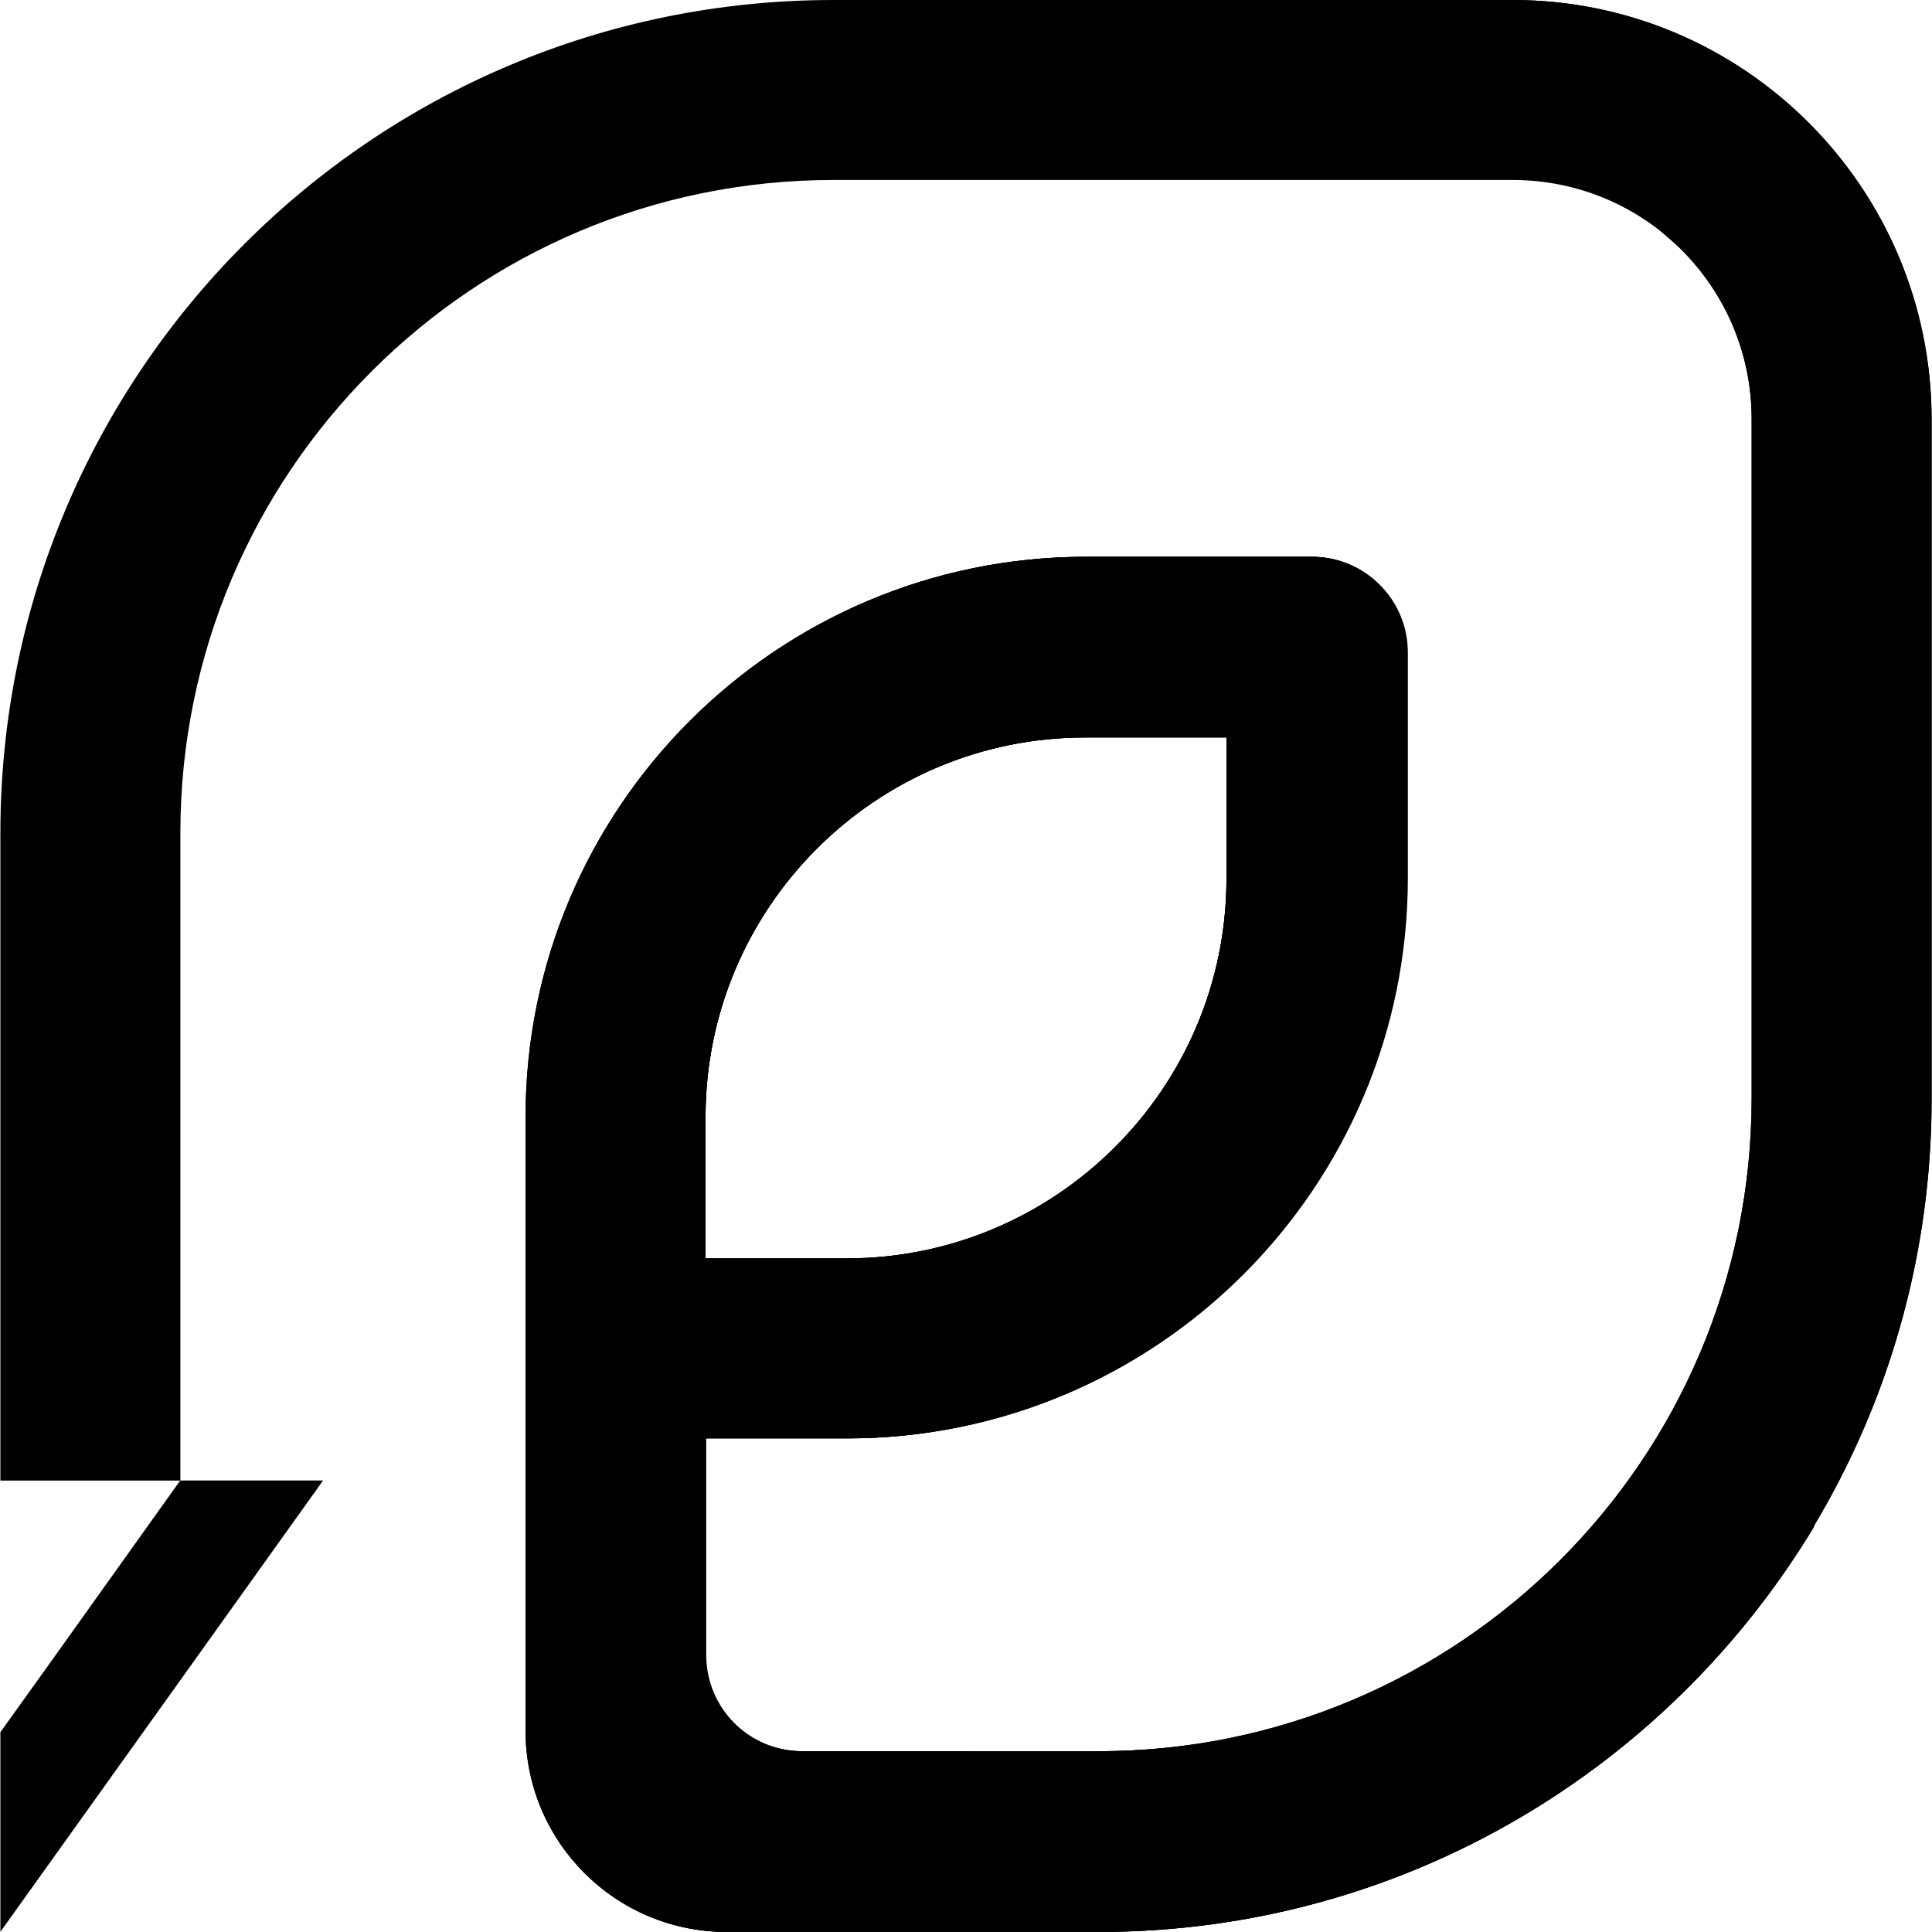
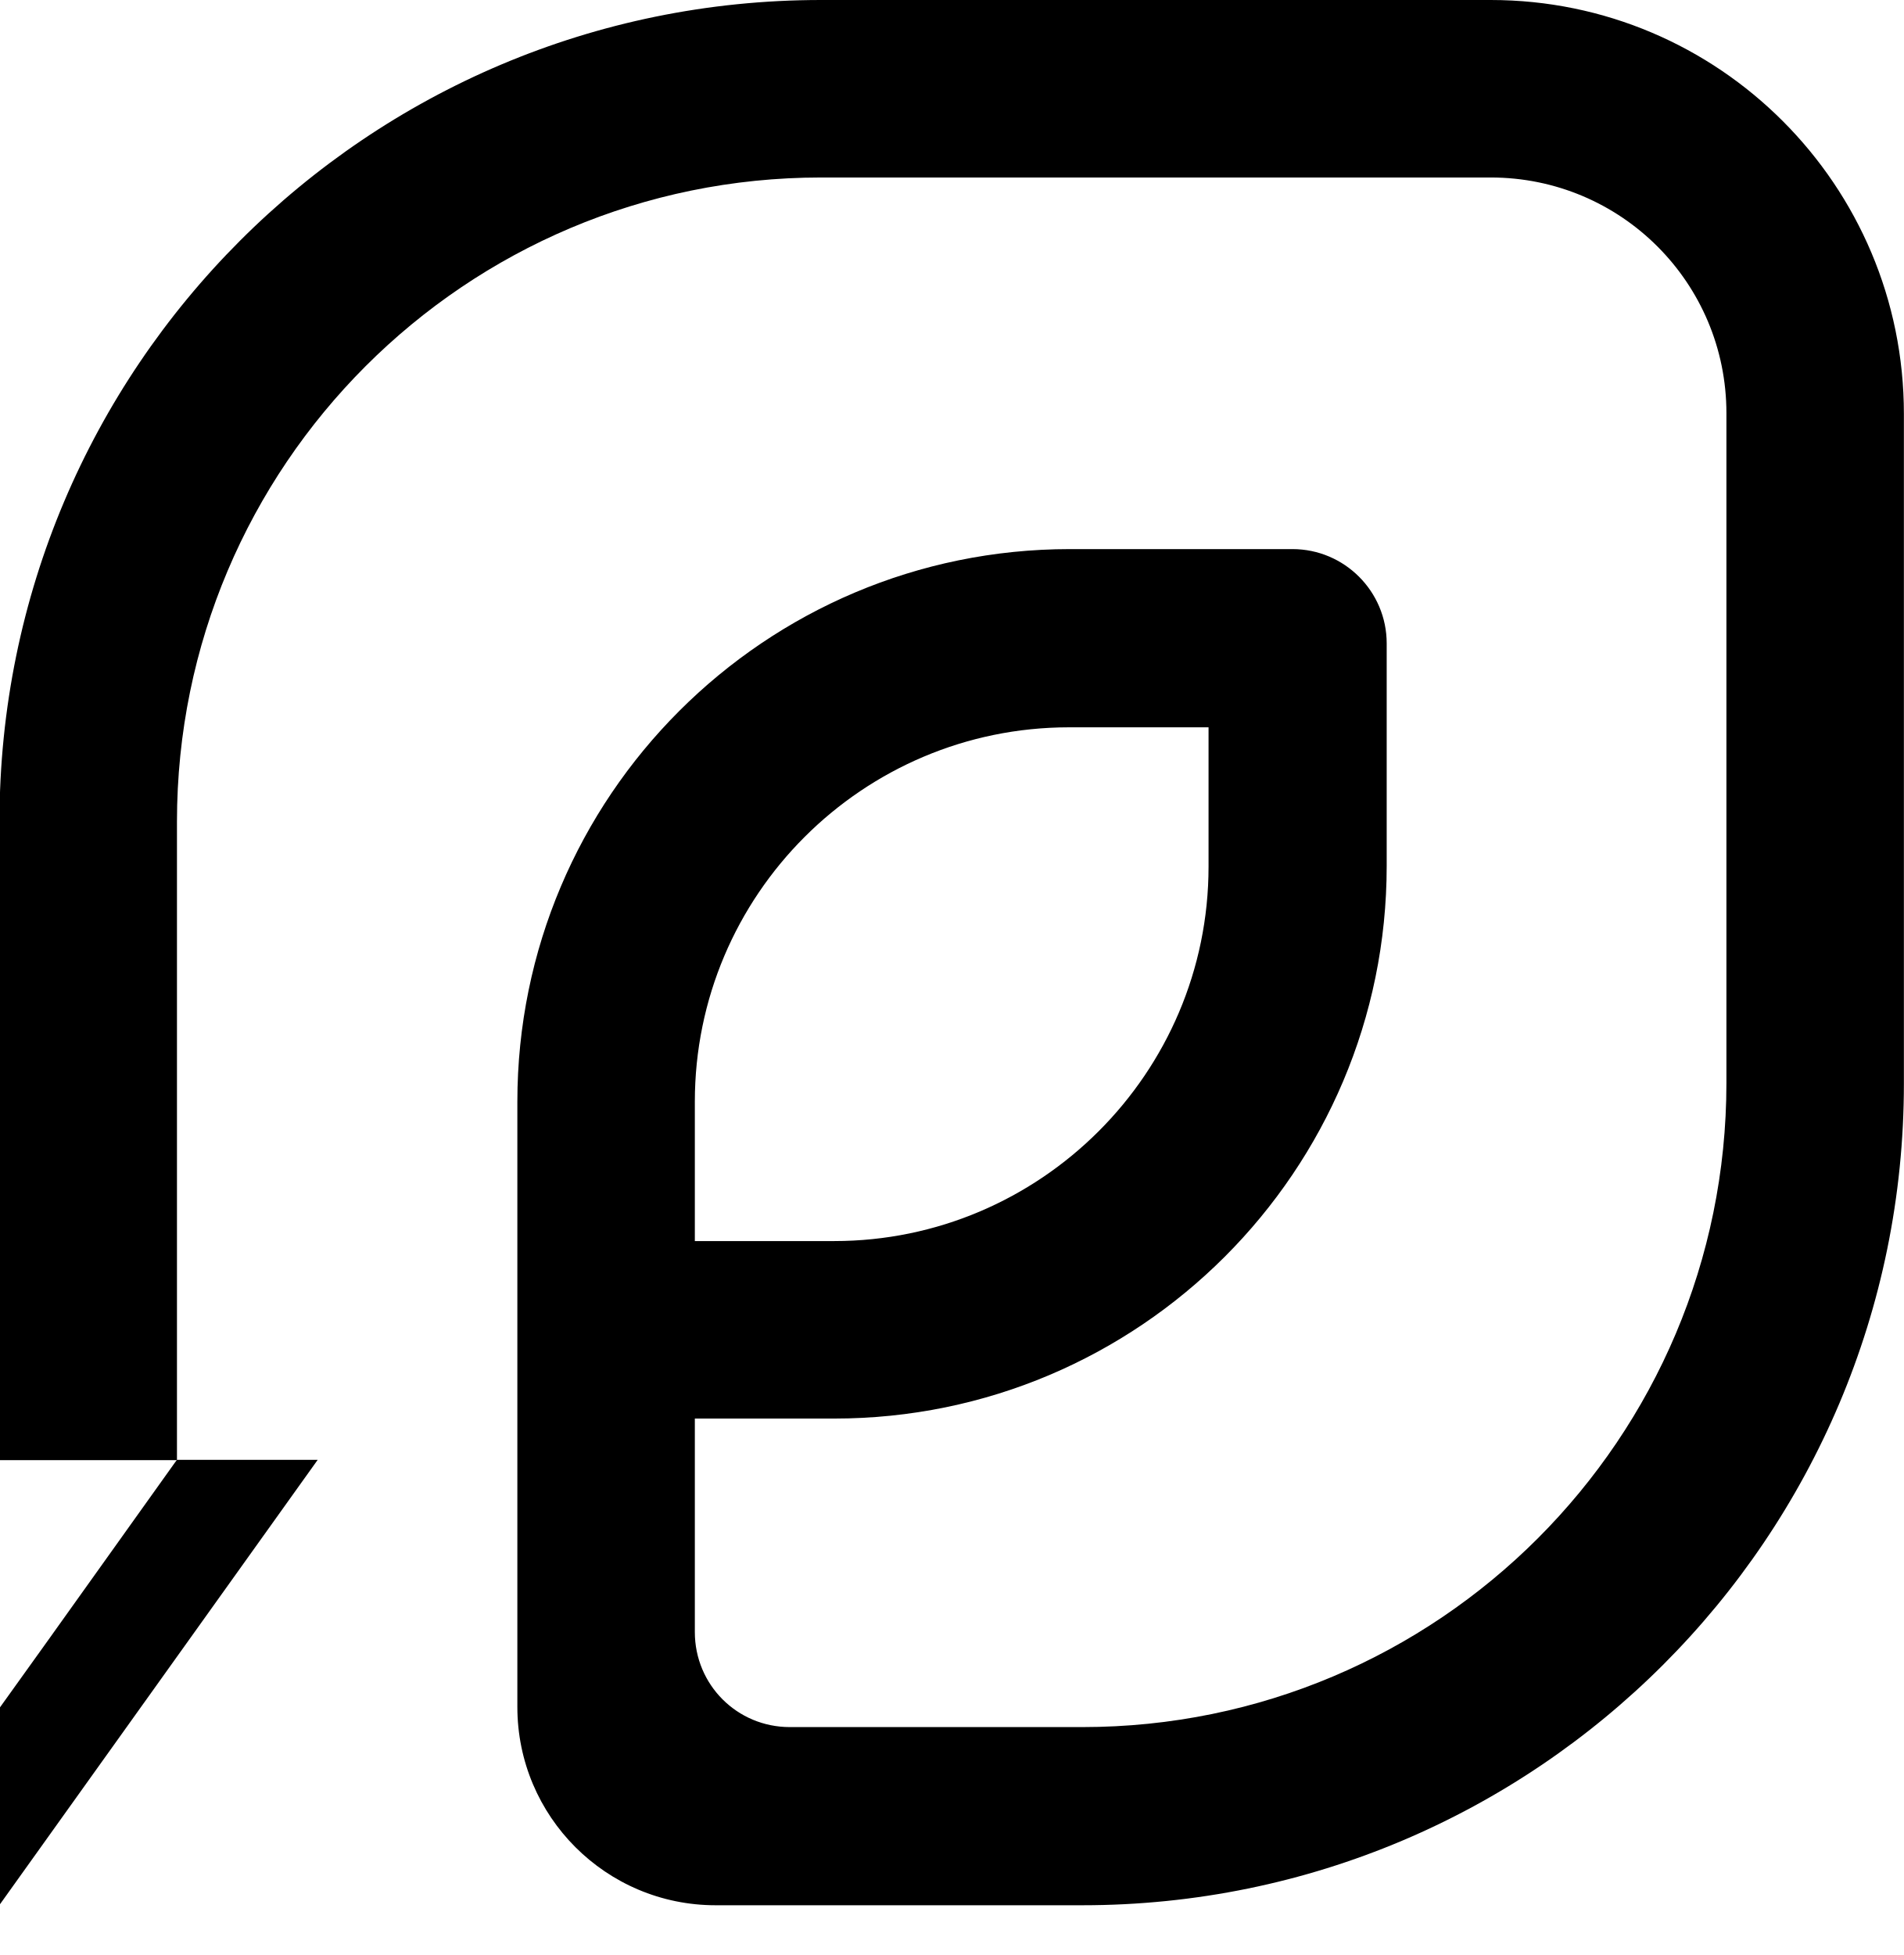
- <svg xmlns="http://www.w3.org/2000/svg" width="70" height="70" viewBox="0 0 70 70" fill="none">
-   <path d="M54.805 0H30.198C13.514 0 0.014 13.526 0.014 30.184V53.644H6.535V30.184C6.535 17.117 17.131 6.521 30.198 6.521H54.805C59.593 6.521 63.465 10.393 63.465 15.181V39.788C63.465 52.855 52.869 63.451 39.801 63.451H29.052C27.116 63.451 25.562 61.897 25.562 59.962V52.116H30.682C41.89 52.116 50.984 43.023 50.984 31.815V23.638C50.984 21.728 49.43 20.174 47.52 20.174H39.343C28.135 20.174 19.042 29.267 19.042 40.475V62.712C19.042 66.737 22.302 69.998 26.327 69.998H39.801C56.486 69.998 69.986 56.472 69.986 39.813V15.207C69.986 6.801 63.185 0 54.805 0ZM25.562 40.475C25.562 32.885 31.727 26.72 39.318 26.72H44.437V31.84C44.437 39.431 38.248 45.595 30.682 45.595H25.562V40.475Z" fill="black" />
-   <path d="M11.706 53.641L6.535 60.875L0.014 69.994V62.76L1.822 60.238L6.458 53.742L6.535 53.641H11.706Z" fill="black" />
-   <path d="M54.804 0H45.099C52.588 1.834 58.701 7.03 60.408 8.584C60.586 8.737 60.765 8.89 60.917 9.043C62.497 10.622 63.465 12.787 63.465 15.181V39.788C63.465 52.855 52.868 63.451 39.801 63.451H29.052C27.116 63.451 25.562 61.897 25.562 59.962V52.116H30.682C41.89 52.116 50.983 43.023 50.983 31.815V23.638C50.983 21.728 49.429 20.174 47.519 20.174H39.343C28.135 20.174 19.041 29.267 19.041 40.475V62.712C19.041 66.737 22.302 69.998 26.326 69.998H39.801C56.485 69.998 69.986 56.472 69.986 39.813V15.207C69.986 6.801 63.184 0 54.804 0ZM25.562 40.475C25.562 32.885 31.726 26.72 39.317 26.72H44.437V31.84C44.437 39.431 38.247 45.595 30.682 45.595H25.562V40.475Z" fill="black" />
-   <path d="M43.164 63.22C42.069 63.373 40.948 63.449 39.802 63.449H39.751C36.847 63.577 35.013 63.449 35.013 63.449H29.078C27.142 63.449 25.588 61.895 25.588 59.959V52.114H30.708C41.916 52.114 51.009 43.02 51.009 31.813V23.636C51.009 21.726 49.456 20.172 47.545 20.172H39.369C28.161 20.172 19.067 29.265 19.067 40.473V62.71C19.067 66.735 22.328 69.996 26.352 69.996H39.827C50.831 69.996 60.46 64.086 65.758 55.273C58.982 60.724 49.736 62.608 43.164 63.22ZM25.563 40.473C25.563 32.883 31.727 26.718 39.318 26.718H44.438V31.838C44.438 39.429 38.248 45.593 30.683 45.593H25.563V40.473Z" fill="black" />
+ <svg xmlns="http://www.w3.org/2000/svg" width="37" height="38" viewBox="0 0 37 38" fill="none">
+   <path d="M28.978 0H15.96C7.133 0 -0.01 7.156 -0.01 15.97V28.381H3.44V15.97C3.44 9.056 9.046 3.45 15.96 3.45H28.978C31.512 3.45 33.56 5.498 33.56 8.032V21.05C33.56 27.963 27.954 33.57 21.04 33.57H15.353C14.329 33.57 13.507 32.748 13.507 31.723V27.573H16.216C22.145 27.573 26.956 22.762 26.956 16.832V12.506C26.956 11.495 26.134 10.673 25.124 10.673H20.798C14.868 10.673 10.057 15.484 10.057 21.414V33.179C10.057 35.308 11.782 37.033 13.911 37.033H21.04C29.867 37.033 37.01 29.877 37.01 21.064V8.045C37.01 3.598 33.412 0 28.978 0ZM13.507 21.414C13.507 17.398 16.768 14.137 20.784 14.137H23.493V16.846C23.493 20.861 20.218 24.123 16.216 24.123H13.507V21.414Z" fill="black" />
+   <path d="M6.176 28.375L3.44 32.202L-0.01 37.027V33.2L0.947 31.865L3.4 28.429L3.44 28.375H6.176Z" fill="black" />
</svg>
